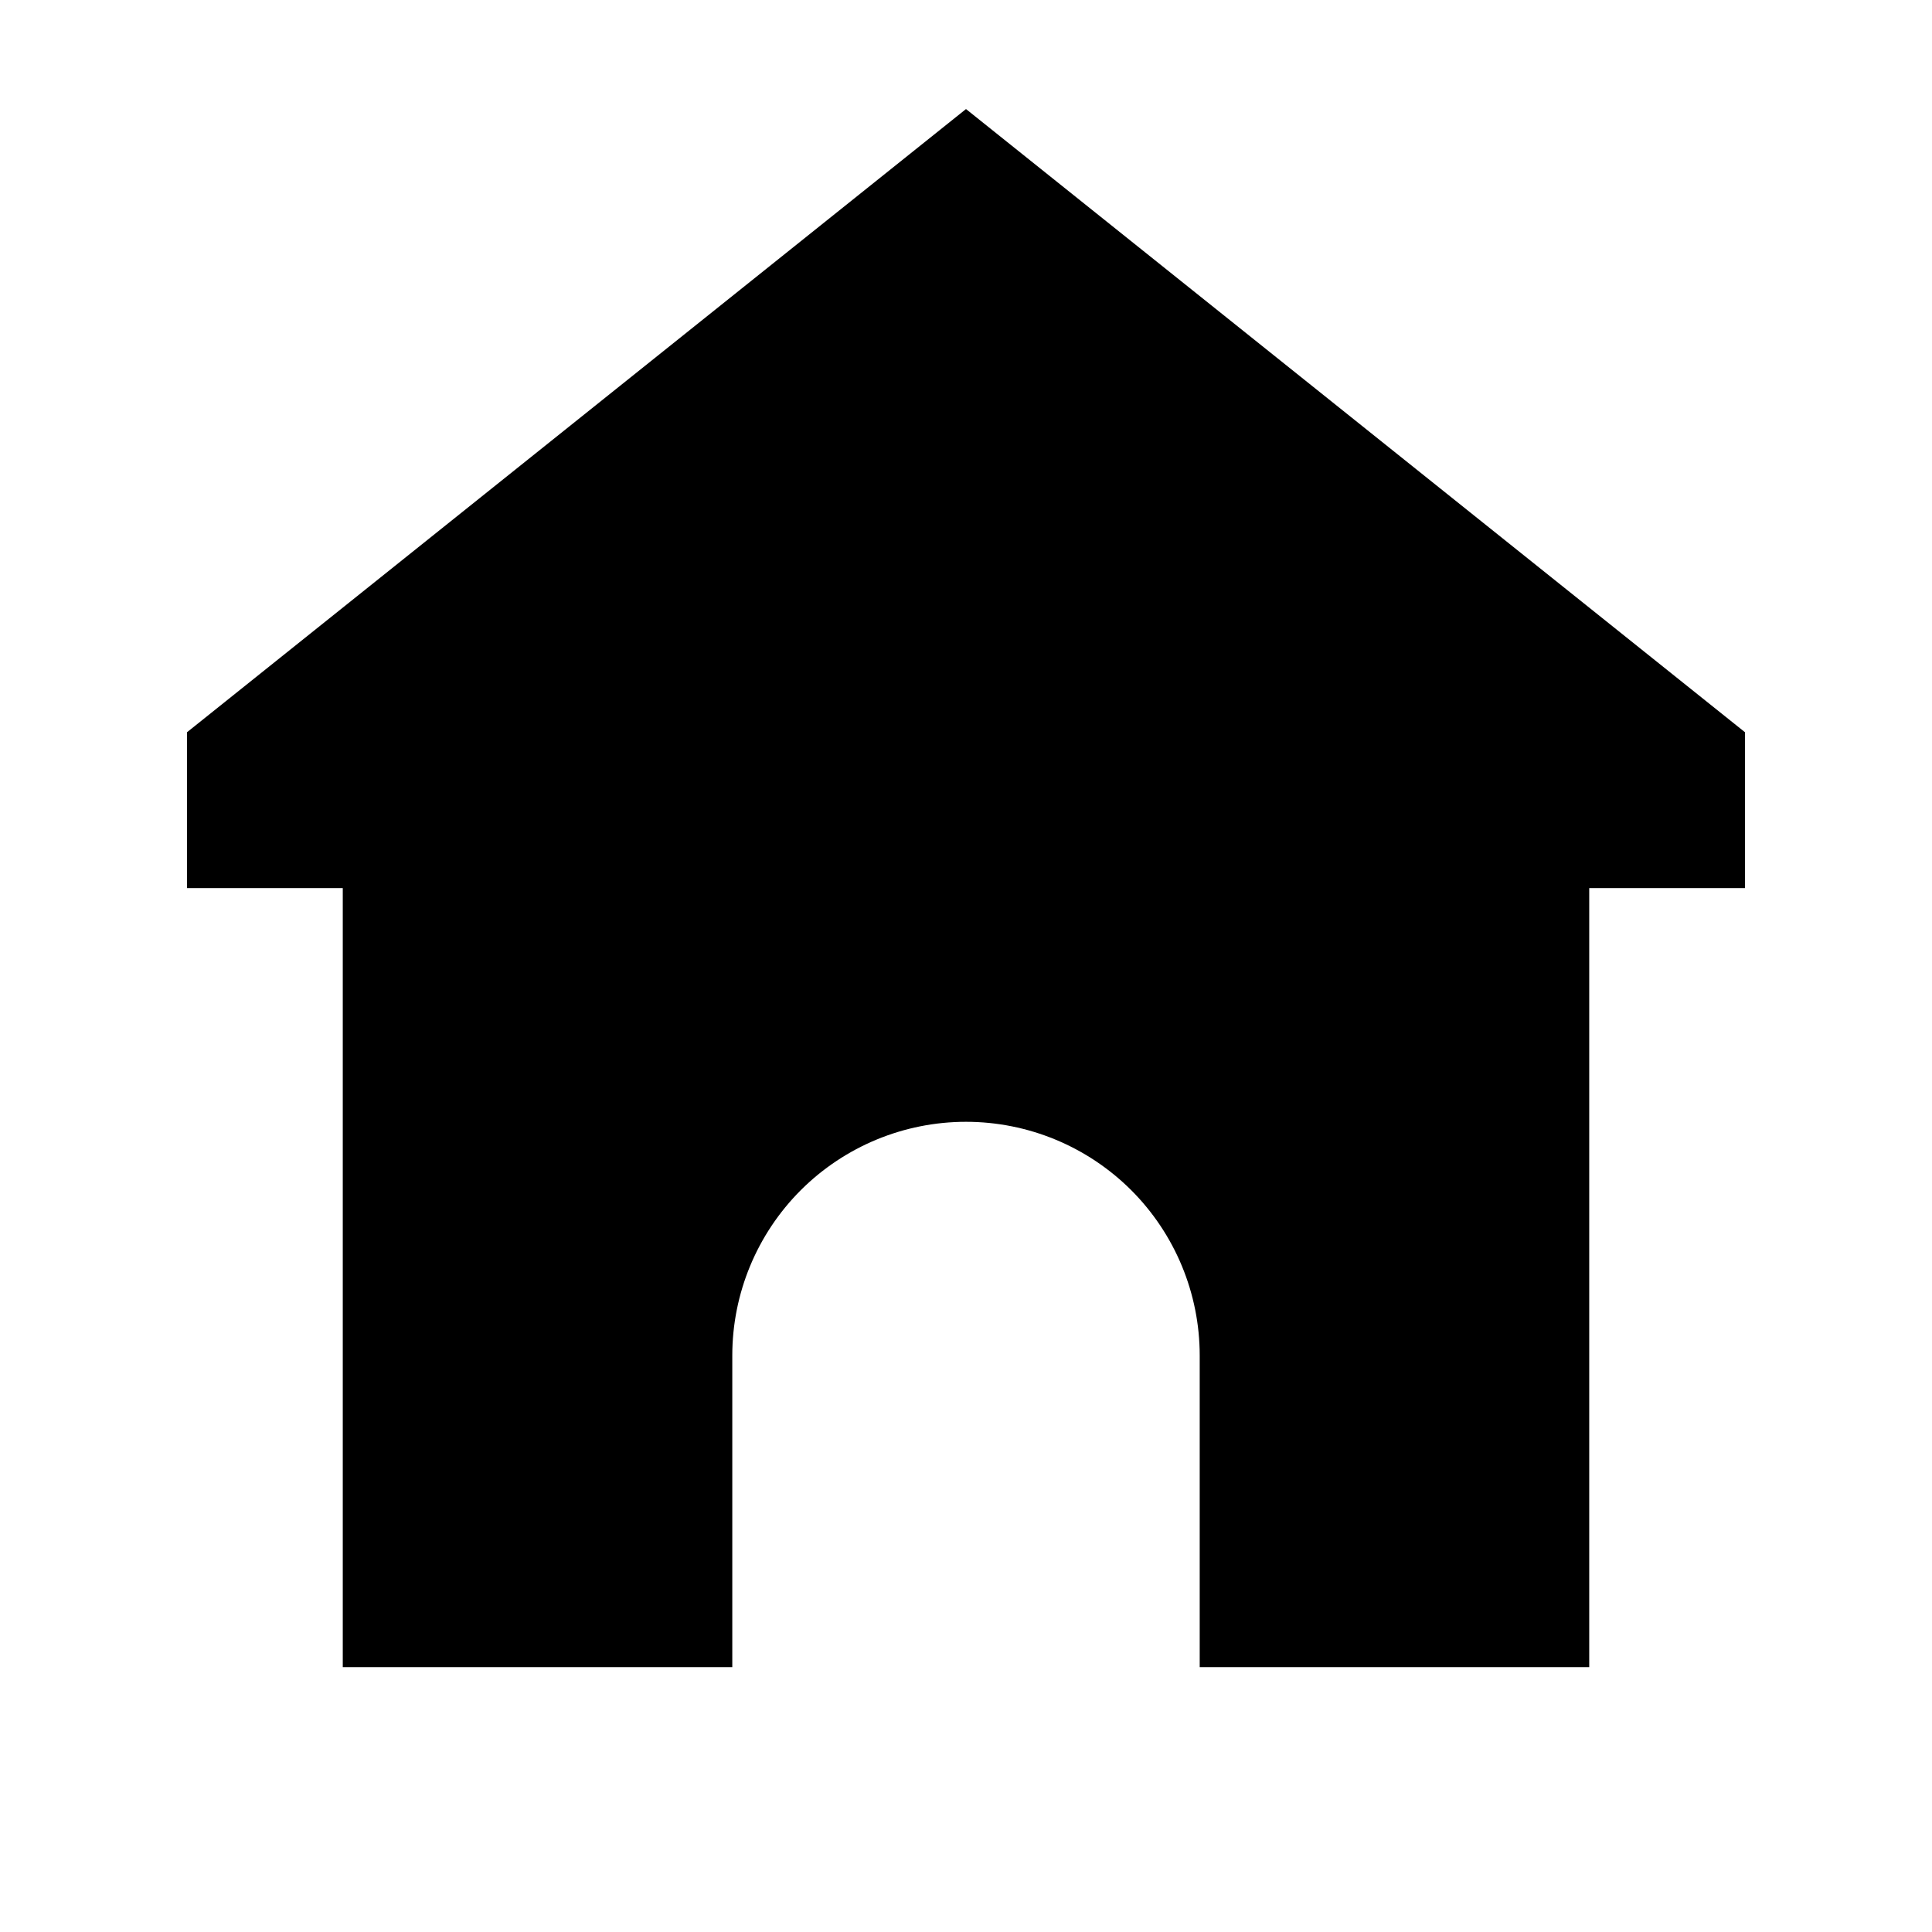
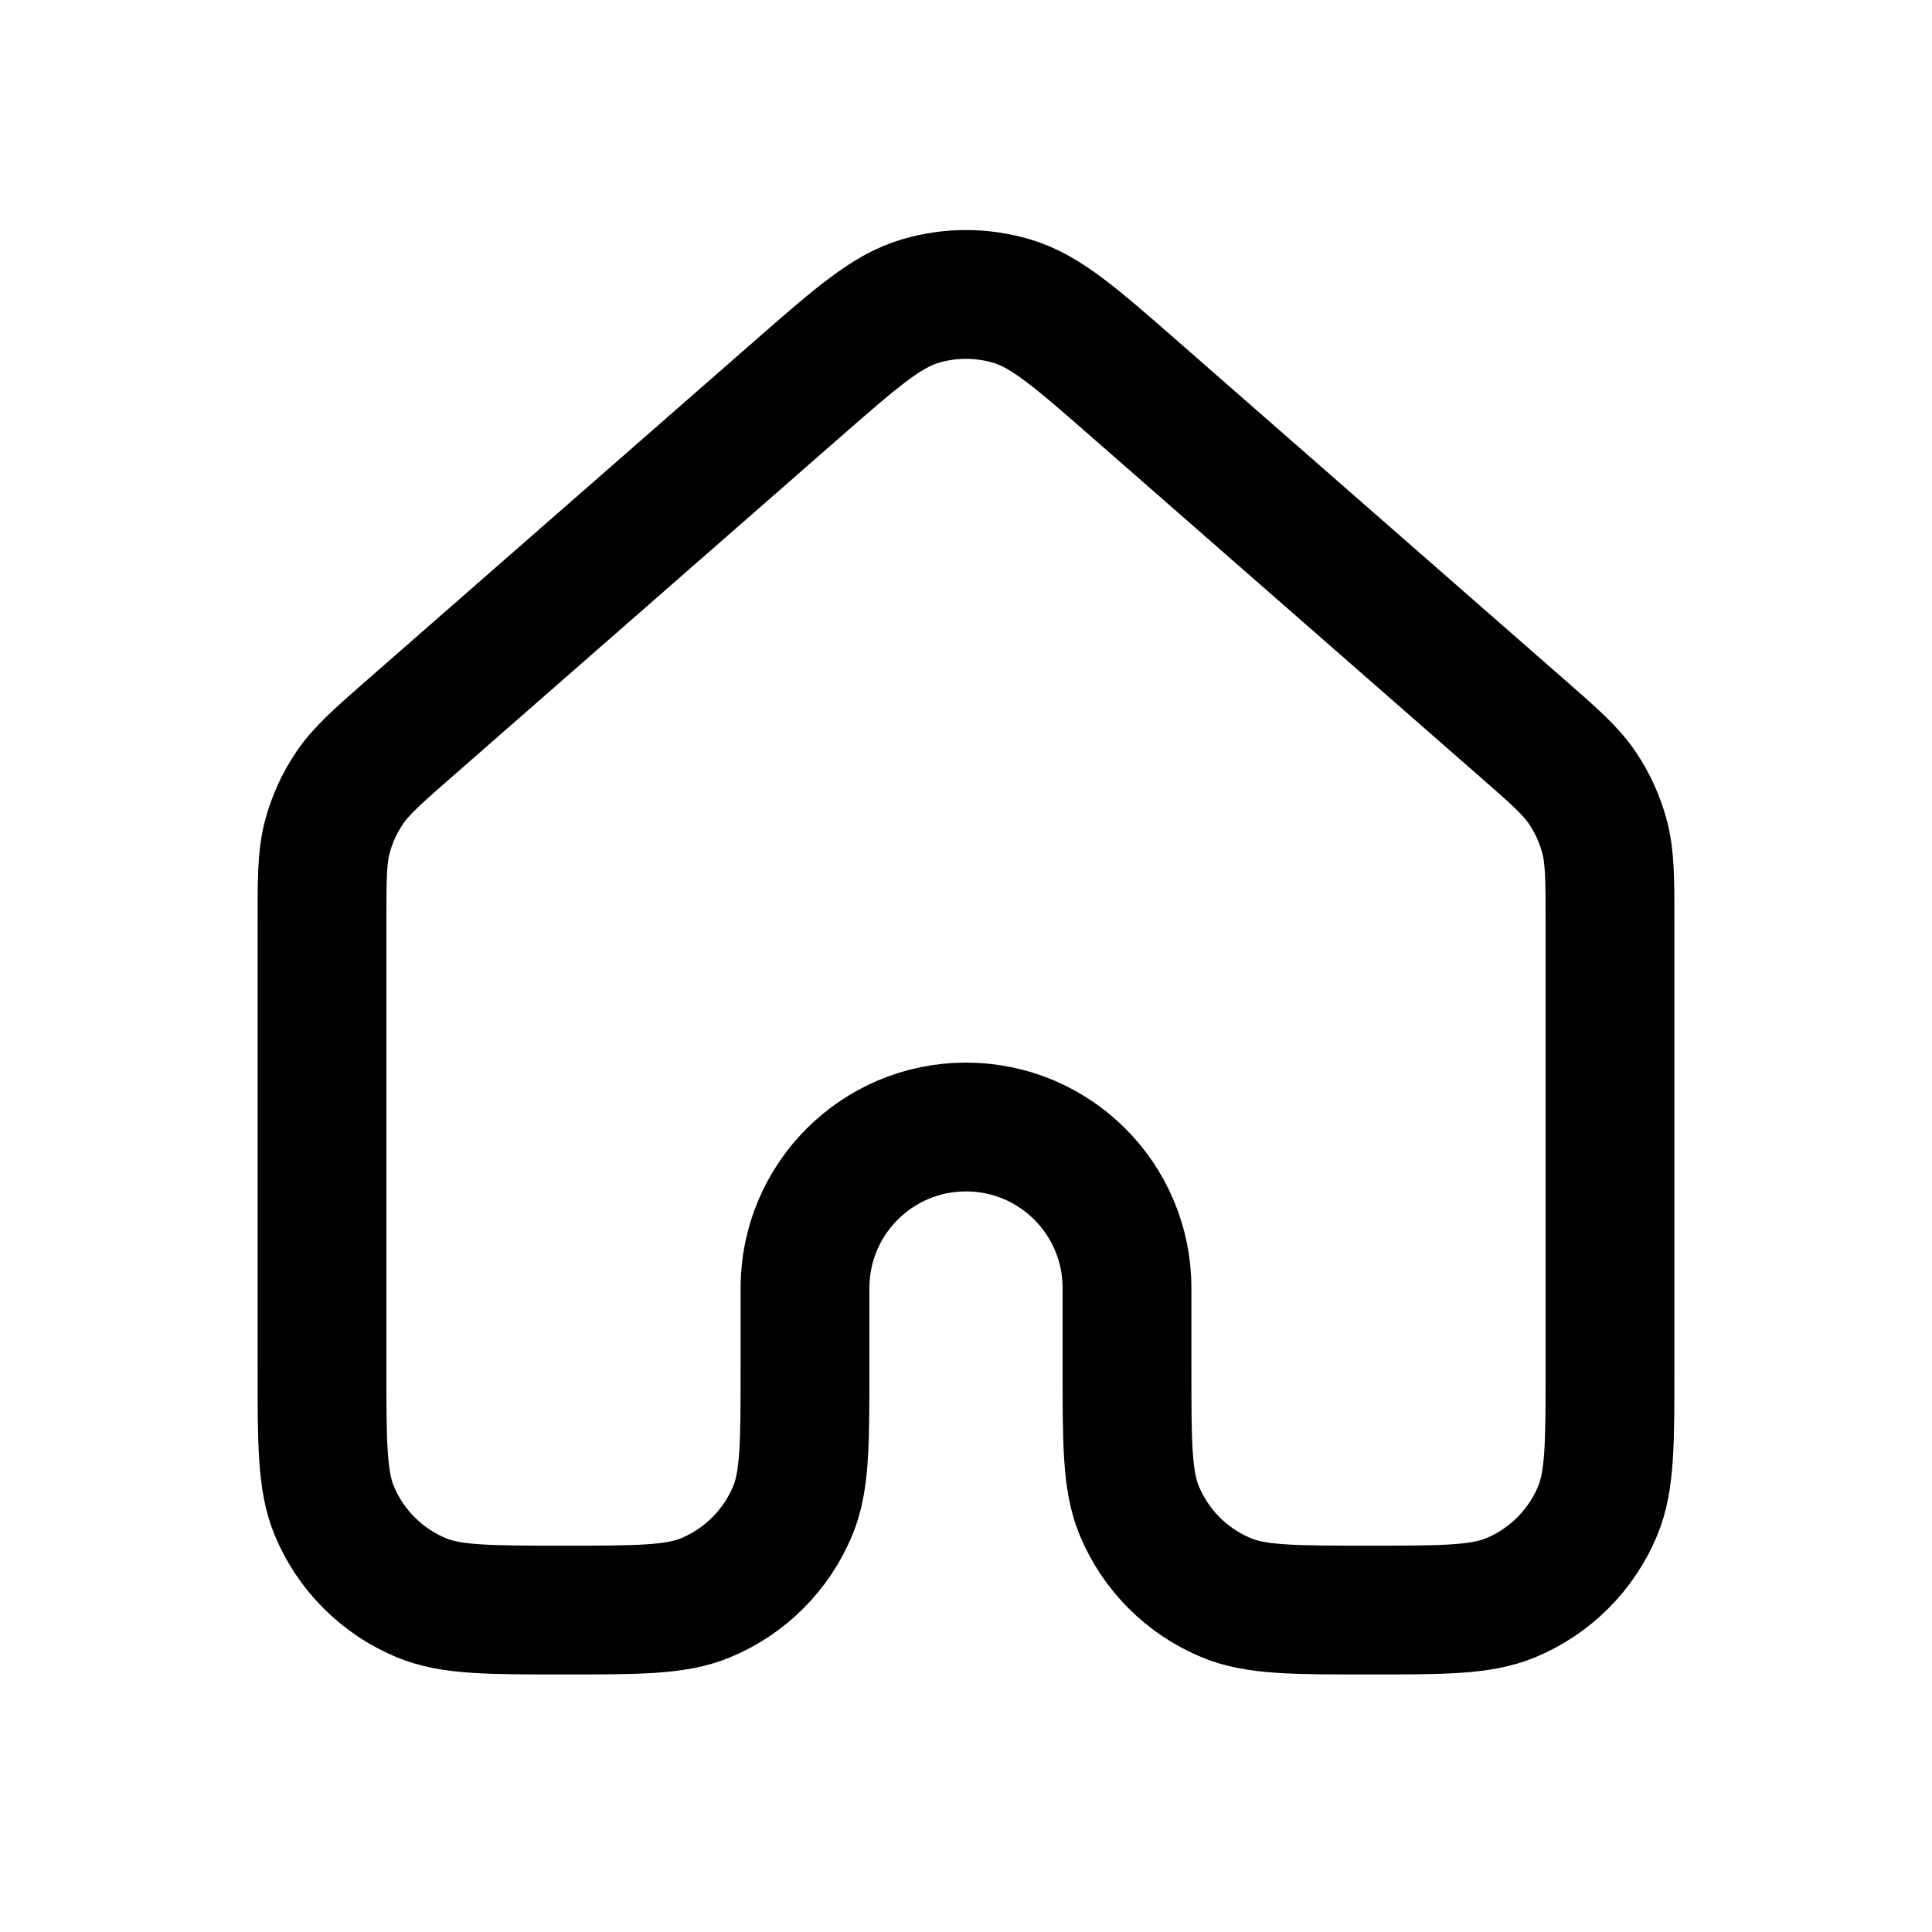
- <svg xmlns="http://www.w3.org/2000/svg" width="31" height="31" viewBox="0 0 31 31" fill="none">
-   <path d="M28 11.75L15.5 1.75L3 11.75V14.25H5.5V26.75H11.75V21.75C11.75 20.755 12.145 19.802 12.848 19.098C13.552 18.395 14.505 18 15.5 18C16.495 18 17.448 18.395 18.152 19.098C18.855 19.802 19.25 20.755 19.25 21.75V26.75H25.5V14.25H28V11.75Z" fill="currentColor" />
+ <svg xmlns="http://www.w3.org/2000/svg" width="30" height="30" viewBox="0 0 30 30" fill="none">
+   <path d="M25 21.25V14.315C25 13.647 24.999 13.313 24.918 13.002C24.846 12.727 24.728 12.466 24.568 12.231C24.388 11.965 24.137 11.745 23.634 11.305L17.634 6.055C16.701 5.238 16.234 4.83 15.709 4.675C15.246 4.538 14.753 4.538 14.29 4.675C13.766 4.83 13.3 5.238 12.368 6.053L6.366 11.305C5.863 11.745 5.613 11.965 5.432 12.231C5.272 12.466 5.153 12.727 5.081 13.002C5 13.313 5 13.647 5 14.315V21.25C5 22.415 5 22.997 5.19 23.457C5.444 24.069 5.93 24.556 6.543 24.81C7.002 25.001 7.585 25.001 8.75 25.001C9.915 25.001 10.498 25.001 10.957 24.81C11.57 24.556 12.056 24.069 12.31 23.457C12.5 22.997 12.5 22.415 12.5 21.25V20C12.5 18.619 13.619 17.5 15 17.5C16.381 17.5 17.5 18.619 17.5 20V21.25C17.5 22.415 17.5 22.997 17.69 23.457C17.944 24.069 18.43 24.556 19.043 24.81C19.502 25.001 20.085 25.001 21.25 25.001C22.415 25.001 22.998 25.001 23.457 24.81C24.07 24.556 24.556 24.069 24.81 23.457C25 22.997 25 22.415 25 21.25Z" stroke="currentColor" stroke-width="2" stroke-linecap="round" stroke-linejoin="round" />
</svg>
